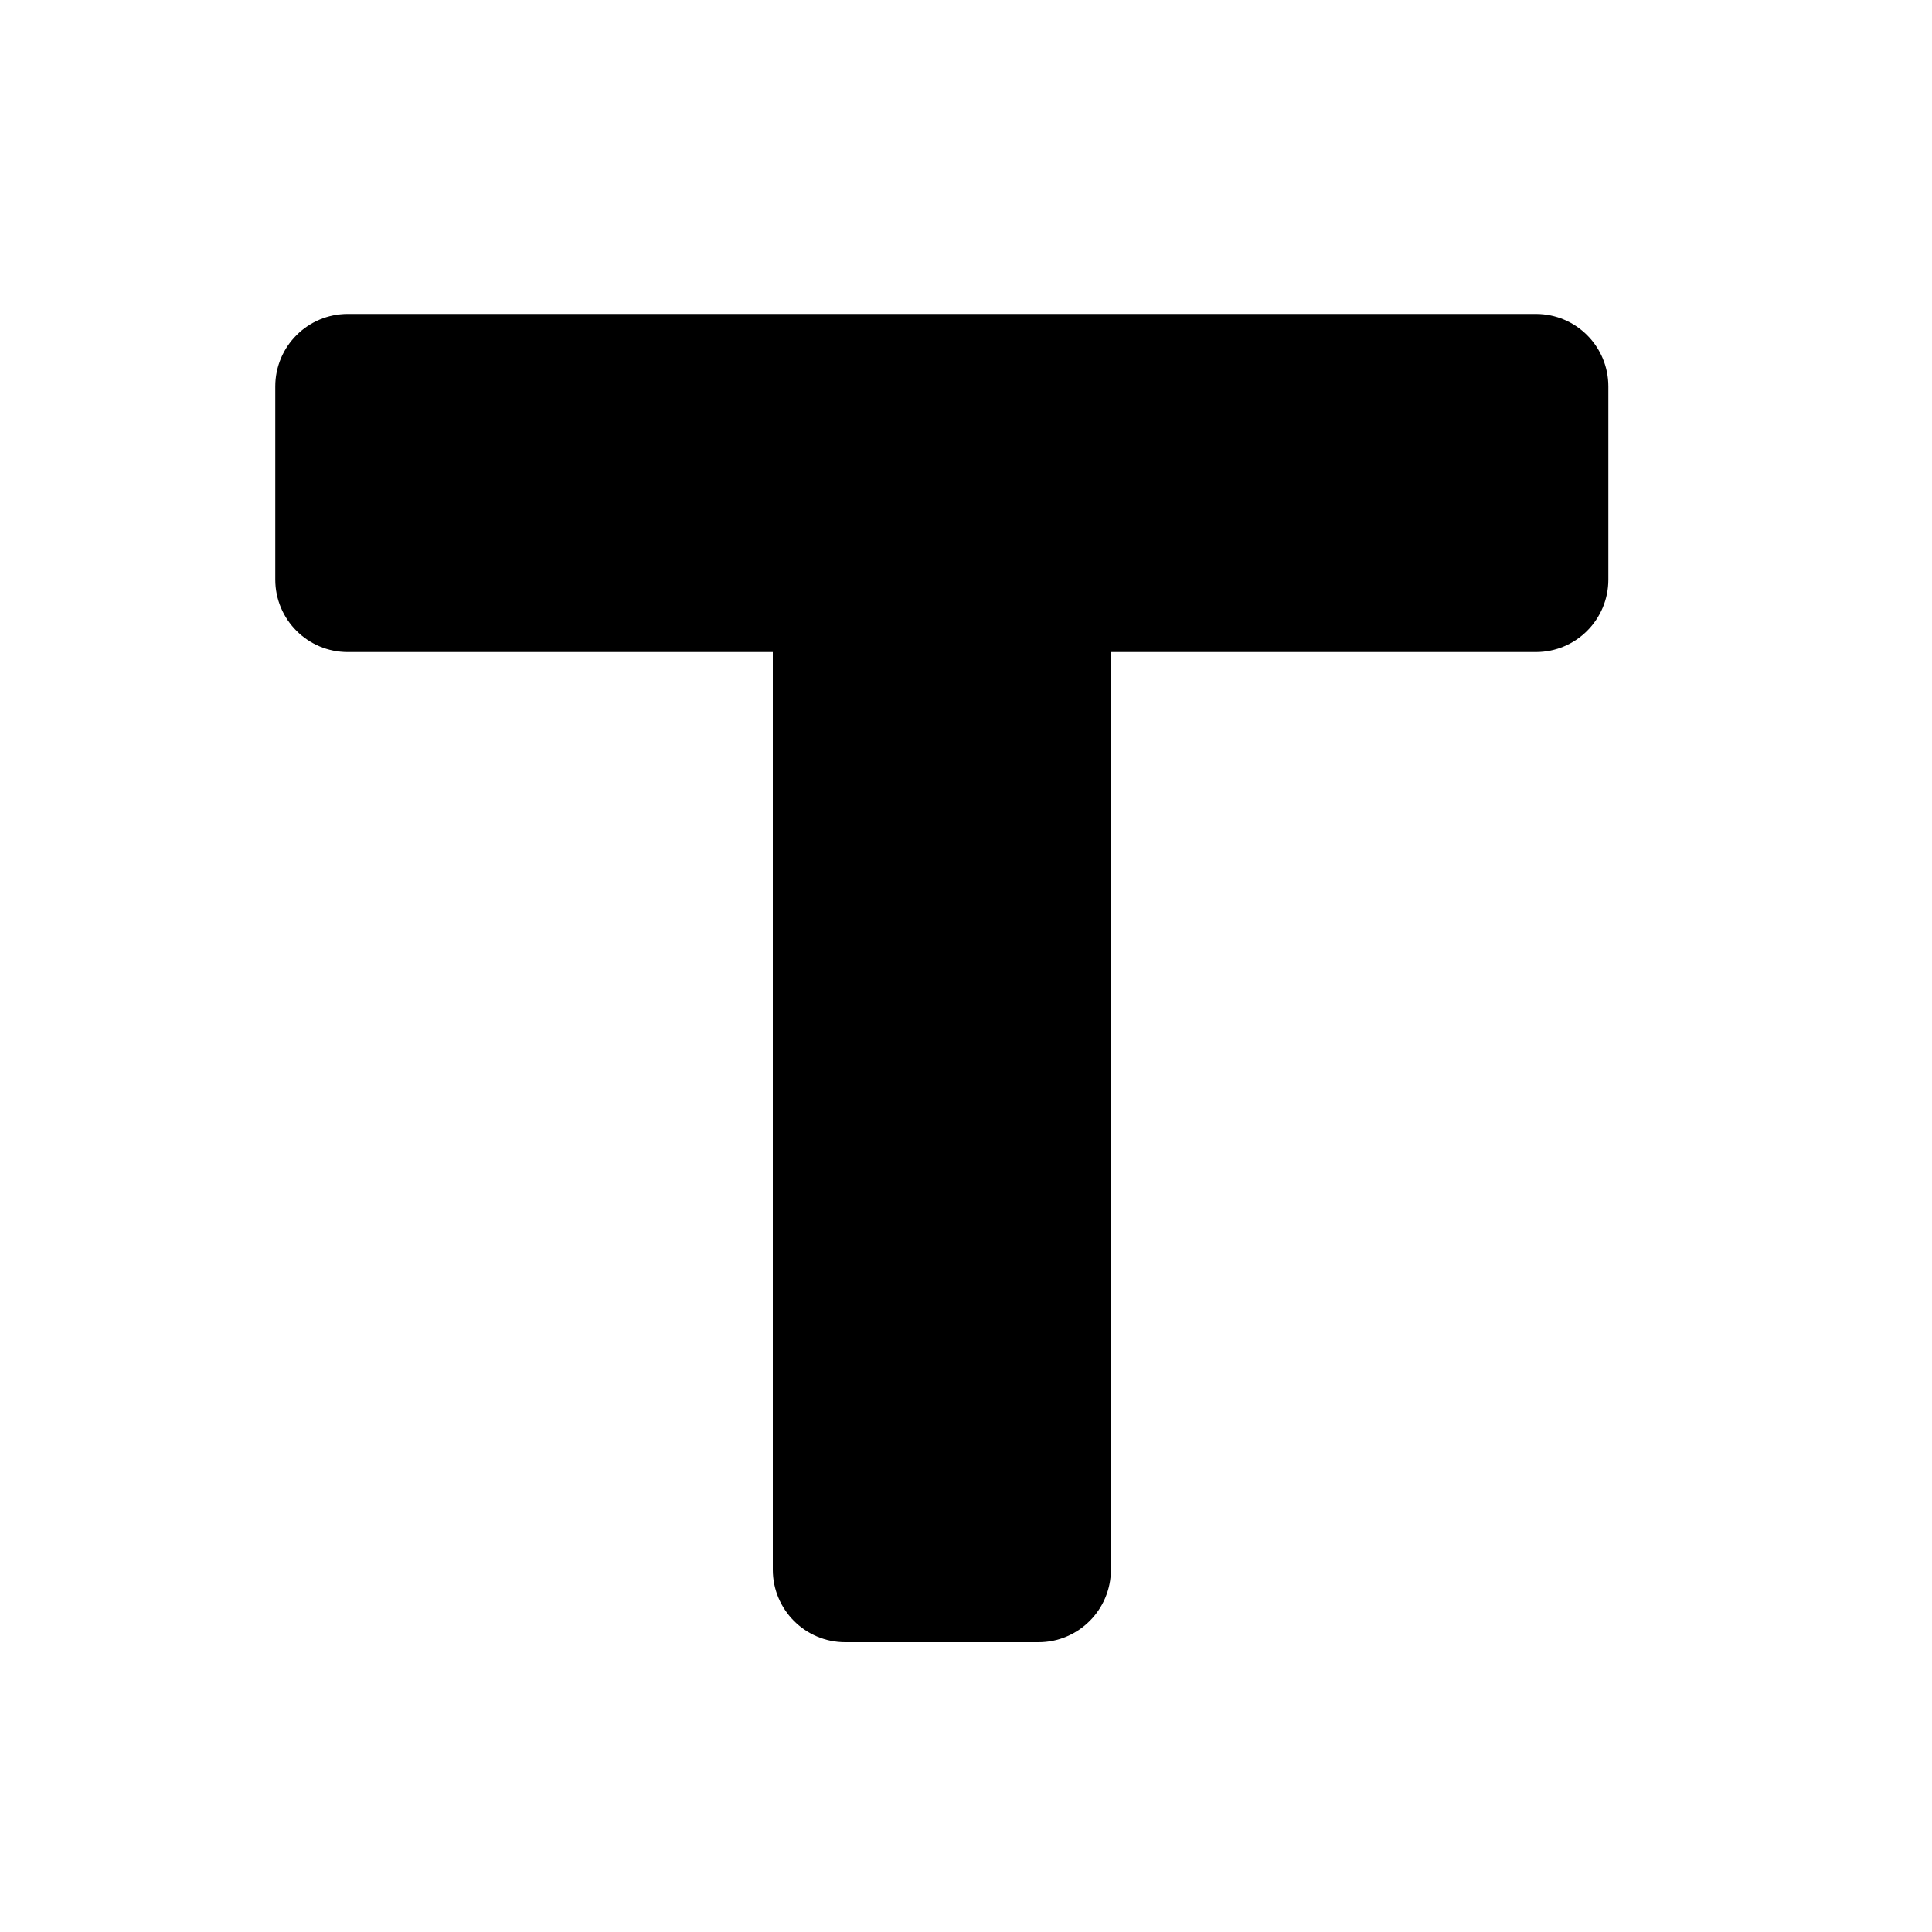
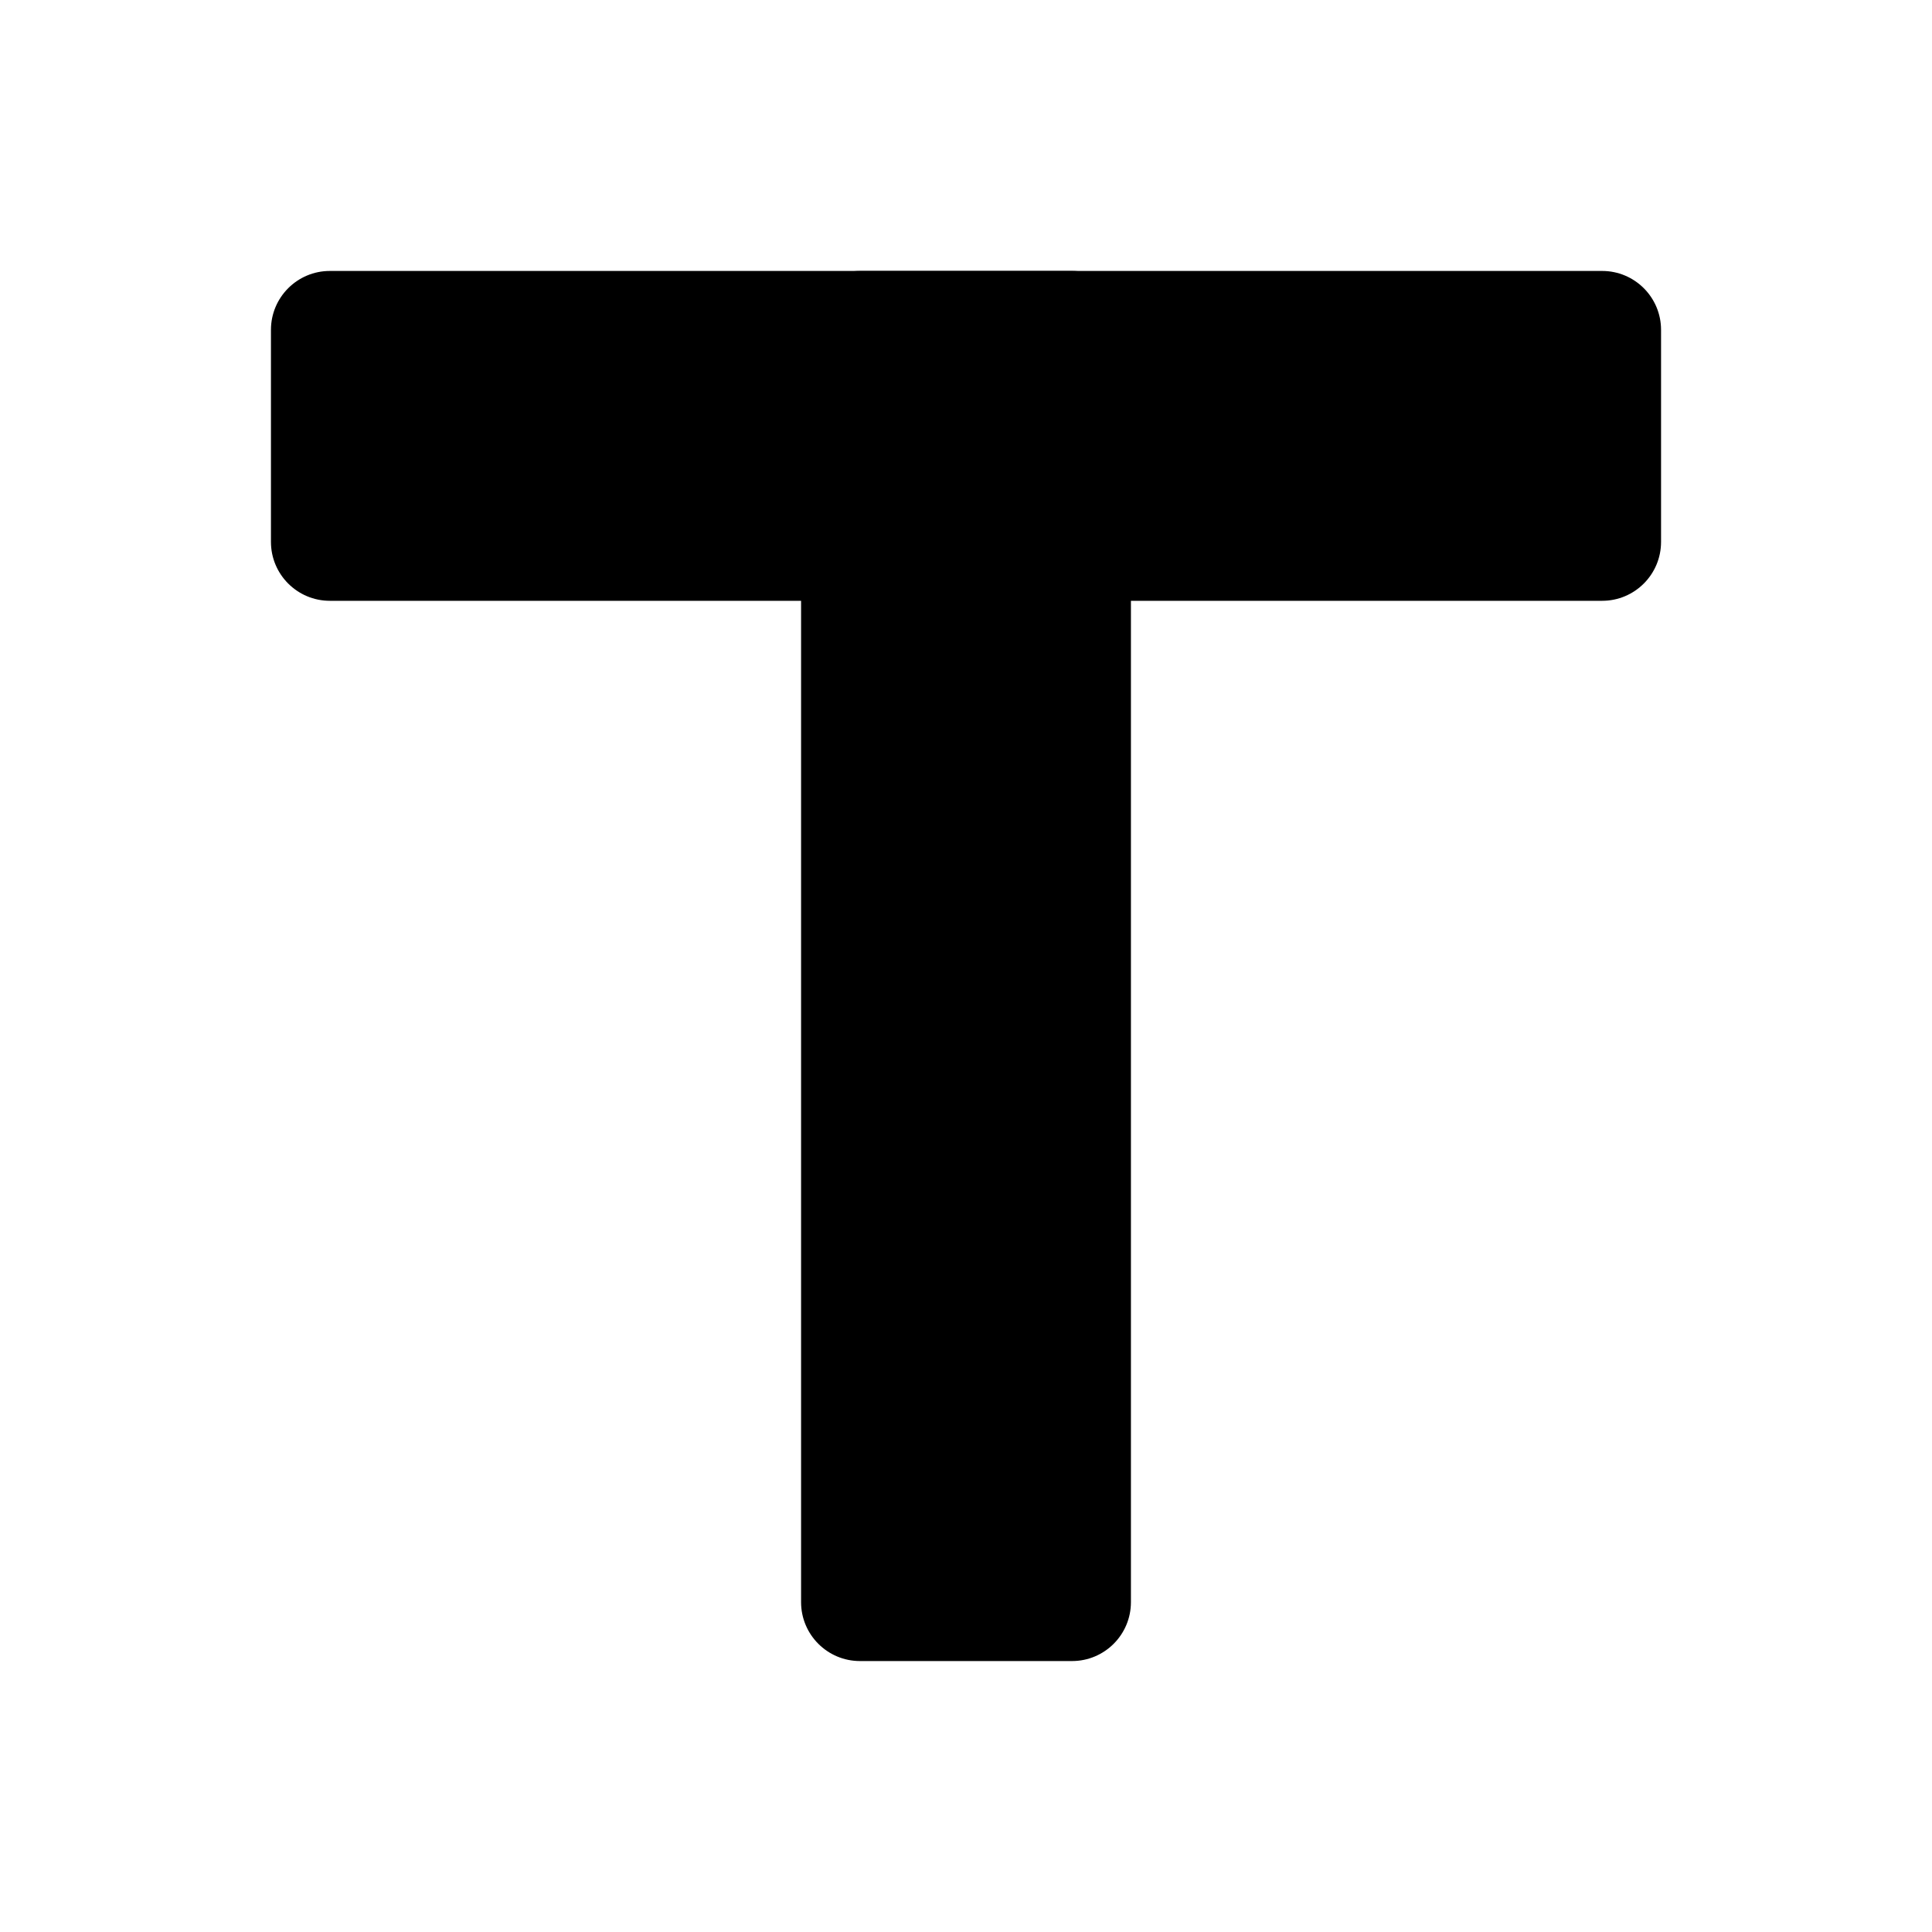
- <svg xmlns="http://www.w3.org/2000/svg" width="40" height="40" viewBox="0 0 40 40" fill="none">
-   <path fill-rule="evenodd" clip-rule="evenodd" d="M33.299 12C33.299 12.828 32.628 13.5 31.799 13.5H7.199C6.371 13.5 5.699 12.828 5.699 12V8C5.699 7.172 6.371 6.5 7.199 6.5H31.799C32.628 6.5 33.299 7.172 33.299 8V12Z" fill="black" />
-   <path fill-rule="evenodd" clip-rule="evenodd" d="M17.5 34C16.672 34 16 33.328 16 32.5V11.5C16 10.672 16.672 10 17.5 10H21.5C22.328 10 23 10.672 23 11.5V32.5C23 33.328 22.328 34 21.5 34H17.5Z" fill="black" />
+ <svg xmlns="http://www.w3.org/2000/svg" width="164" height="164" viewBox="0 0 164 164" fill="none">
+   <rect x="23" y="23" width="118" height="28" rx="5" fill="black" />
+   <rect x="68" y="141" width="118" height="28" rx="5" transform="rotate(-90 68 141)" fill="black" />
</svg>
